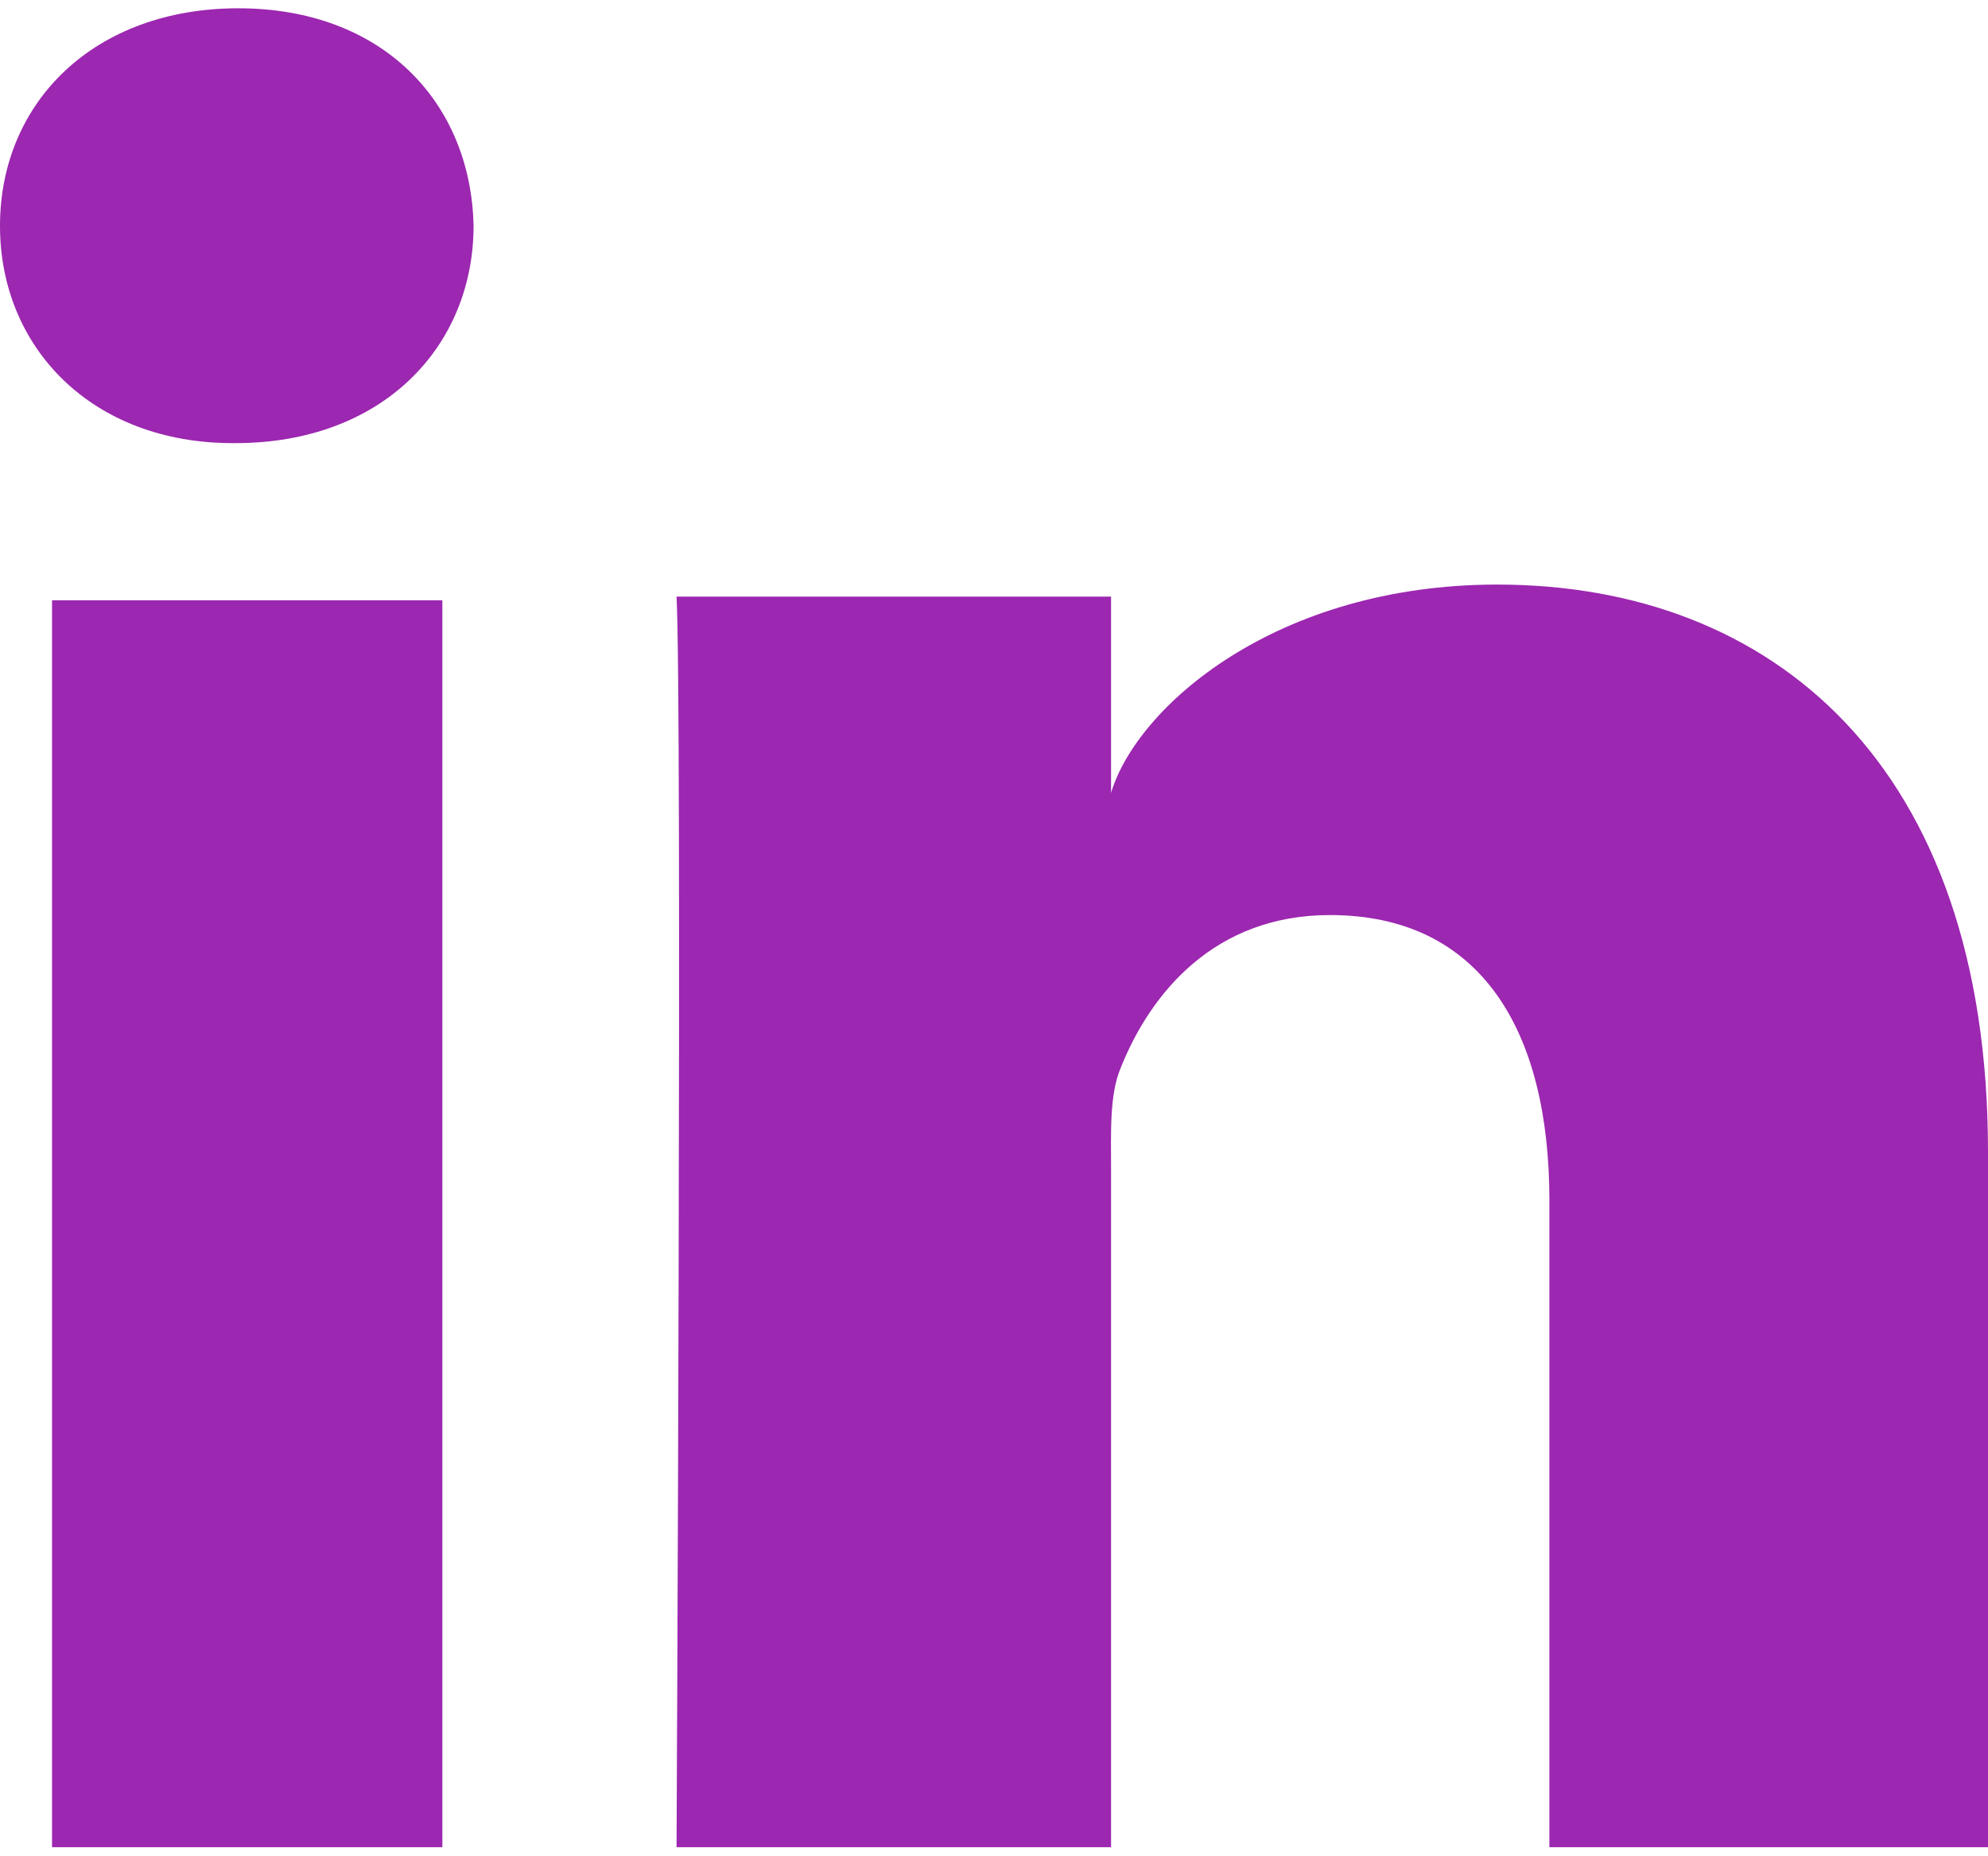
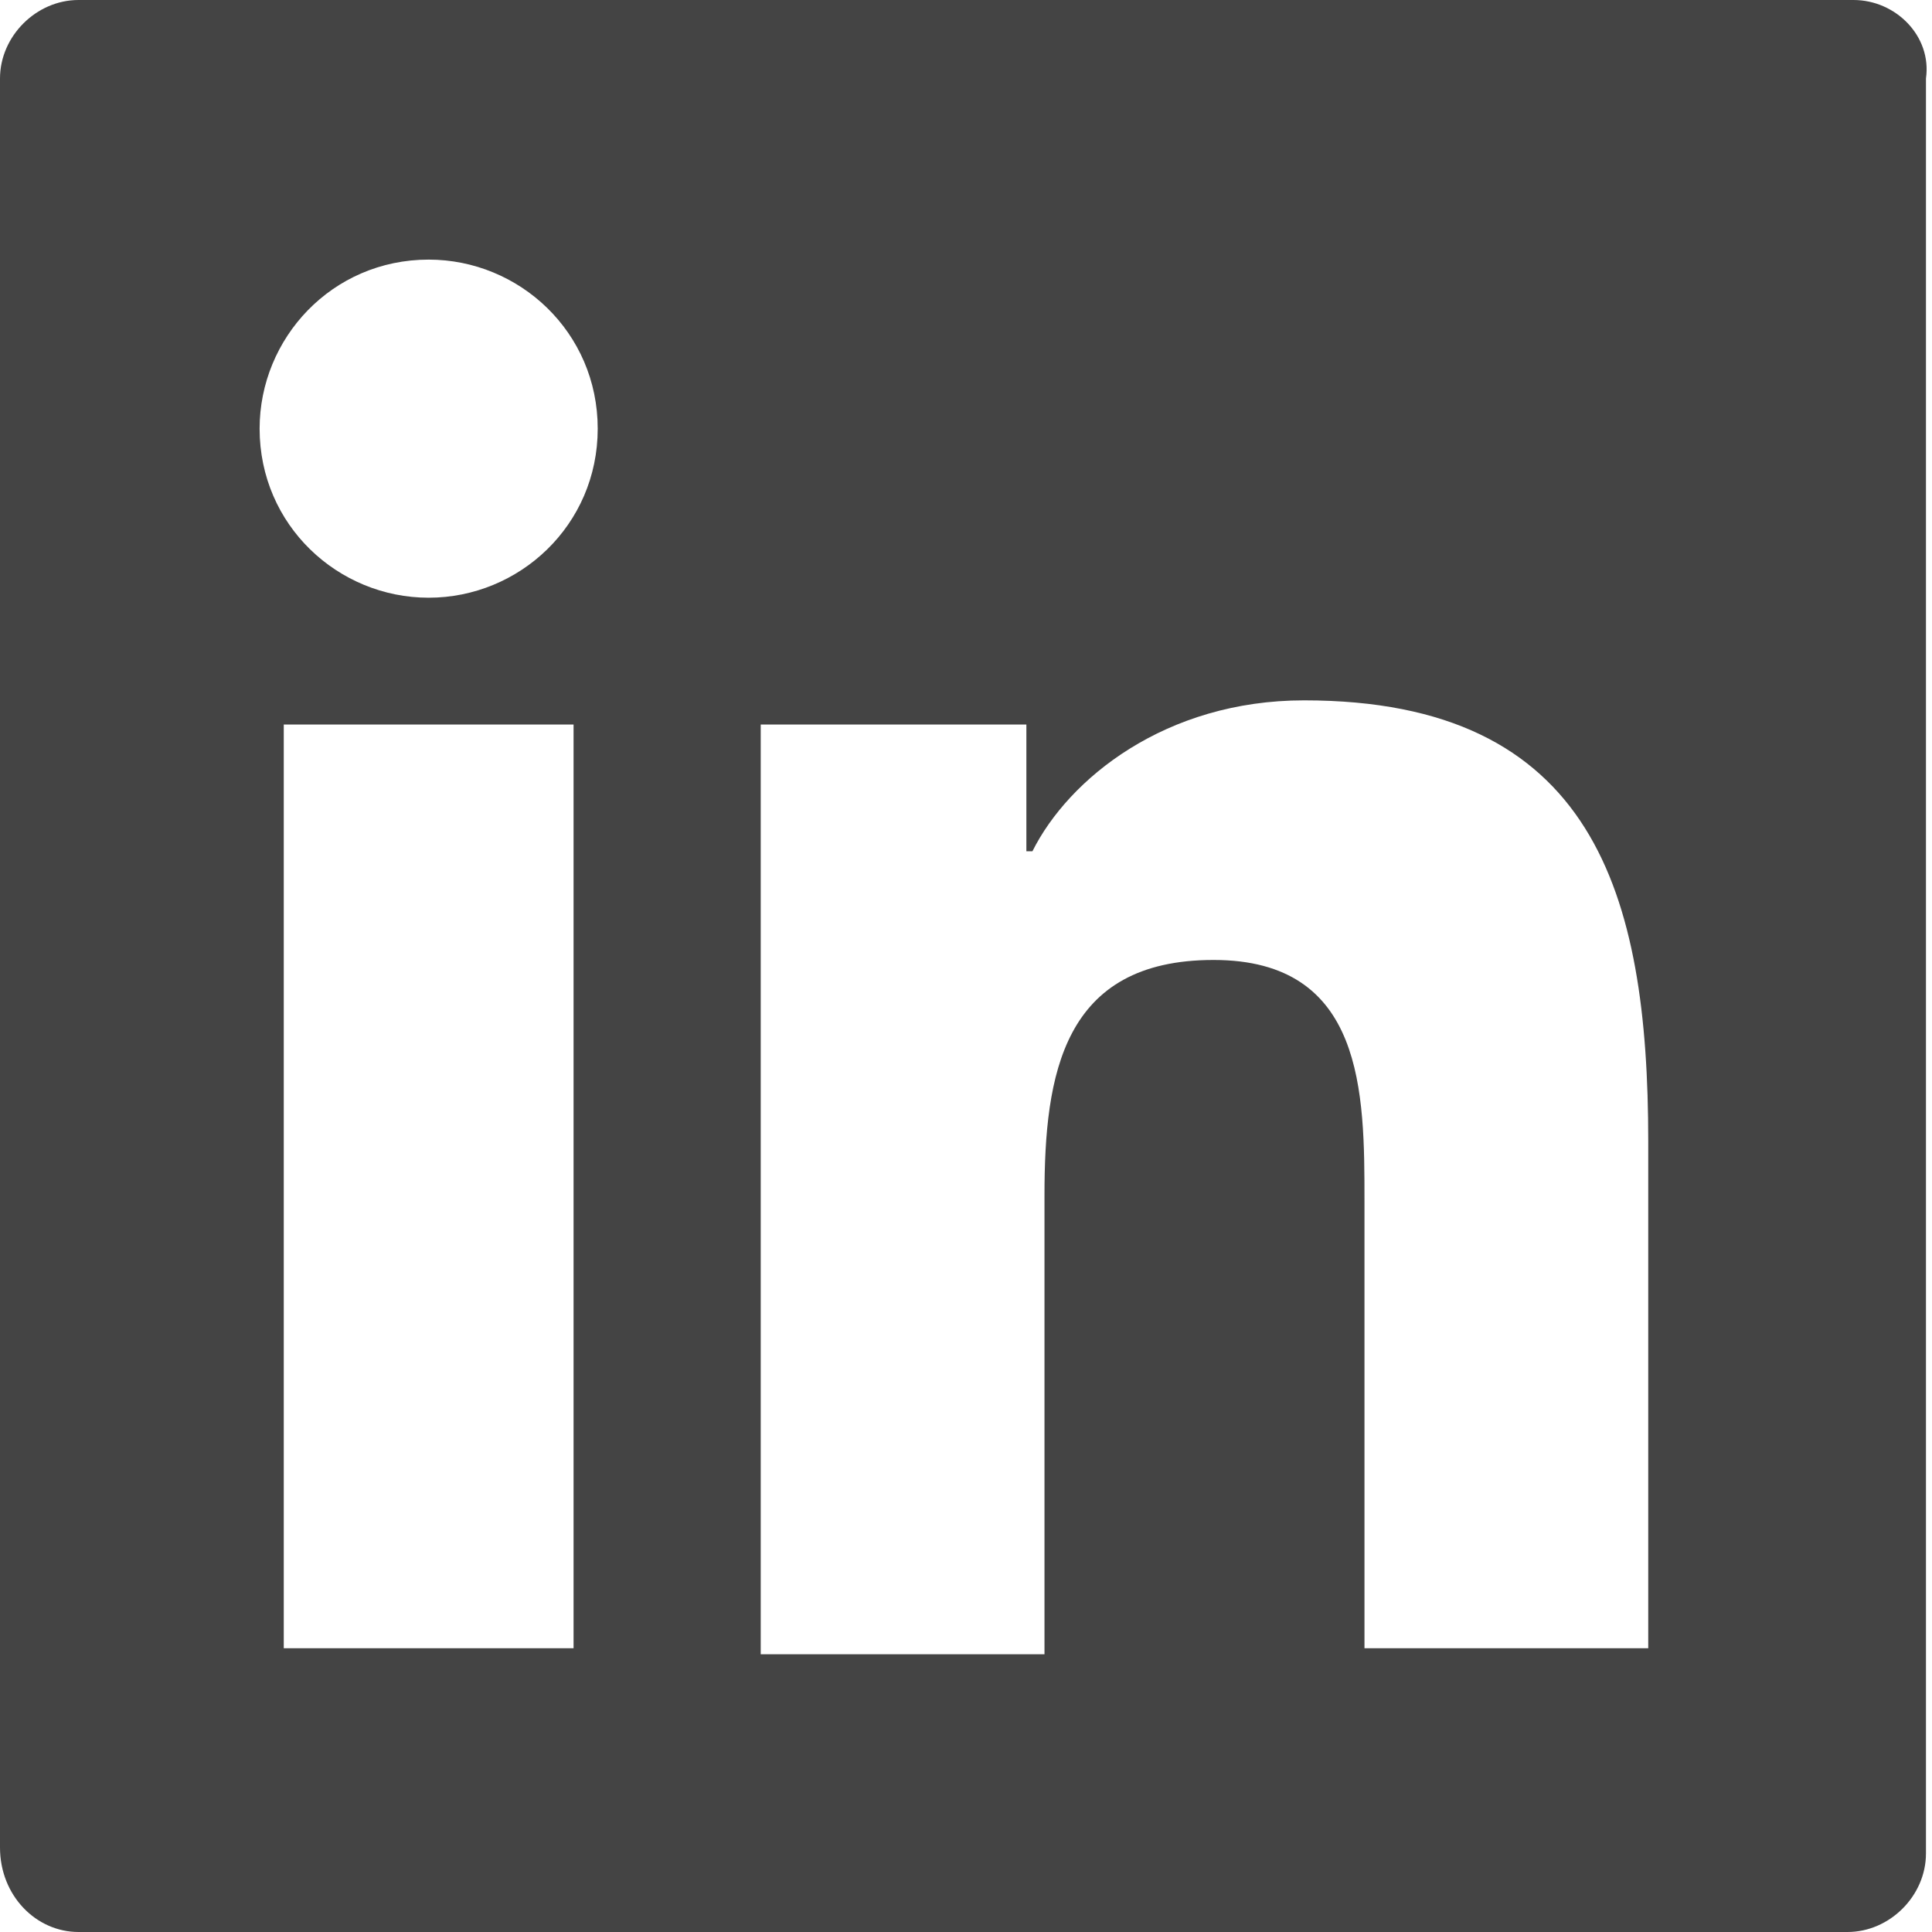
- <svg xmlns="http://www.w3.org/2000/svg" width="120px" height="112px" viewBox="0 0 120 112" version="1.1">
+ <svg xmlns="http://www.w3.org/2000/svg" width="32px" height="32px" viewBox="633 455 32 32" version="1.1">
  <defs />
-   <g id="Welcome" stroke="none" stroke-width="1" fill="none" fill-rule="evenodd">
-     <g id="Desktop-HD-Normal" transform="translate(-1067, -675)" fill="#9C27B0">
-       <path d="M1070.141,711.235 L1093.702,711.235 L1093.702,786.5 L1070.141,786.5 L1070.141,711.235 Z M1081.219,701.748 L1081.048,701.748 C1072.527,701.748 1067,695.964 1067,688.638 C1067,681.165 1072.693,675.5 1081.385,675.5 C1090.071,675.5 1095.415,681.151 1095.586,688.617 C1095.586,695.947 1090.071,701.748 1081.219,701.748 L1081.219,701.748 Z M1187,786.5 L1160.524,786.5 L1160.524,747.437 C1160.524,737.213 1156.389,730.235 1147.278,730.235 C1140.312,730.235 1136.443,734.943 1134.637,739.484 C1133.962,741.11 1134.066,743.379 1134.066,745.654 L1134.066,786.5 L1107.838,786.5 C1107.838,786.5 1108.179,717.305 1107.838,711.013 L1134.066,711.013 L1134.066,722.86 C1135.617,717.681 1143.994,710.286 1157.375,710.286 C1173.964,710.286 1187,721.147 1187,744.525 L1187,786.5 L1187,786.5 Z" id="09-Linkedin" />
-     </g>
+   <g id="social-1_logo-linkedin" stroke="none" stroke-width="1" fill="none" fill-rule="evenodd" transform="translate(633, 455)">
+     <path d="M30.7,0 L1.3,0 C0.6,0 0,0.6 0,1.3 L0,30.6 C0,31.4 0.6,32 1.3,32 L30.6,32 C31.3,32 31.9,31.4 31.9,30.7 L31.9,1.3 C32,0.6 31.4,0 30.7,0 Z M9.5,27.3 L4.7,27.3 L4.7,12 L9.5,12 L9.5,27.3 Z M7.1,9.9 C5.6,9.9 4.3,8.7 4.3,7.1 C4.3,5.6 5.5,4.3 7.1,4.3 C8.6,4.3 9.9,5.5 9.9,7.1 C9.9,8.7 8.6,9.9 7.1,9.9 Z M27.3,27.3 L22.6,27.3 L22.6,19.9 C22.6,18.1 22.6,15.9 20.1,15.9 C17.6,15.9 17.3,17.8 17.3,19.8 L17.3,27.4 L12.6,27.4 L12.6,12 L17,12 L17,14.1 L17.1,14.1 C17.7,12.9 19.3,11.6 21.6,11.6 C26.4,11.6 27.3,14.8 27.3,18.9 L27.3,27.3 Z" id="Shape" fill="#444444" />
  </g>
</svg>
